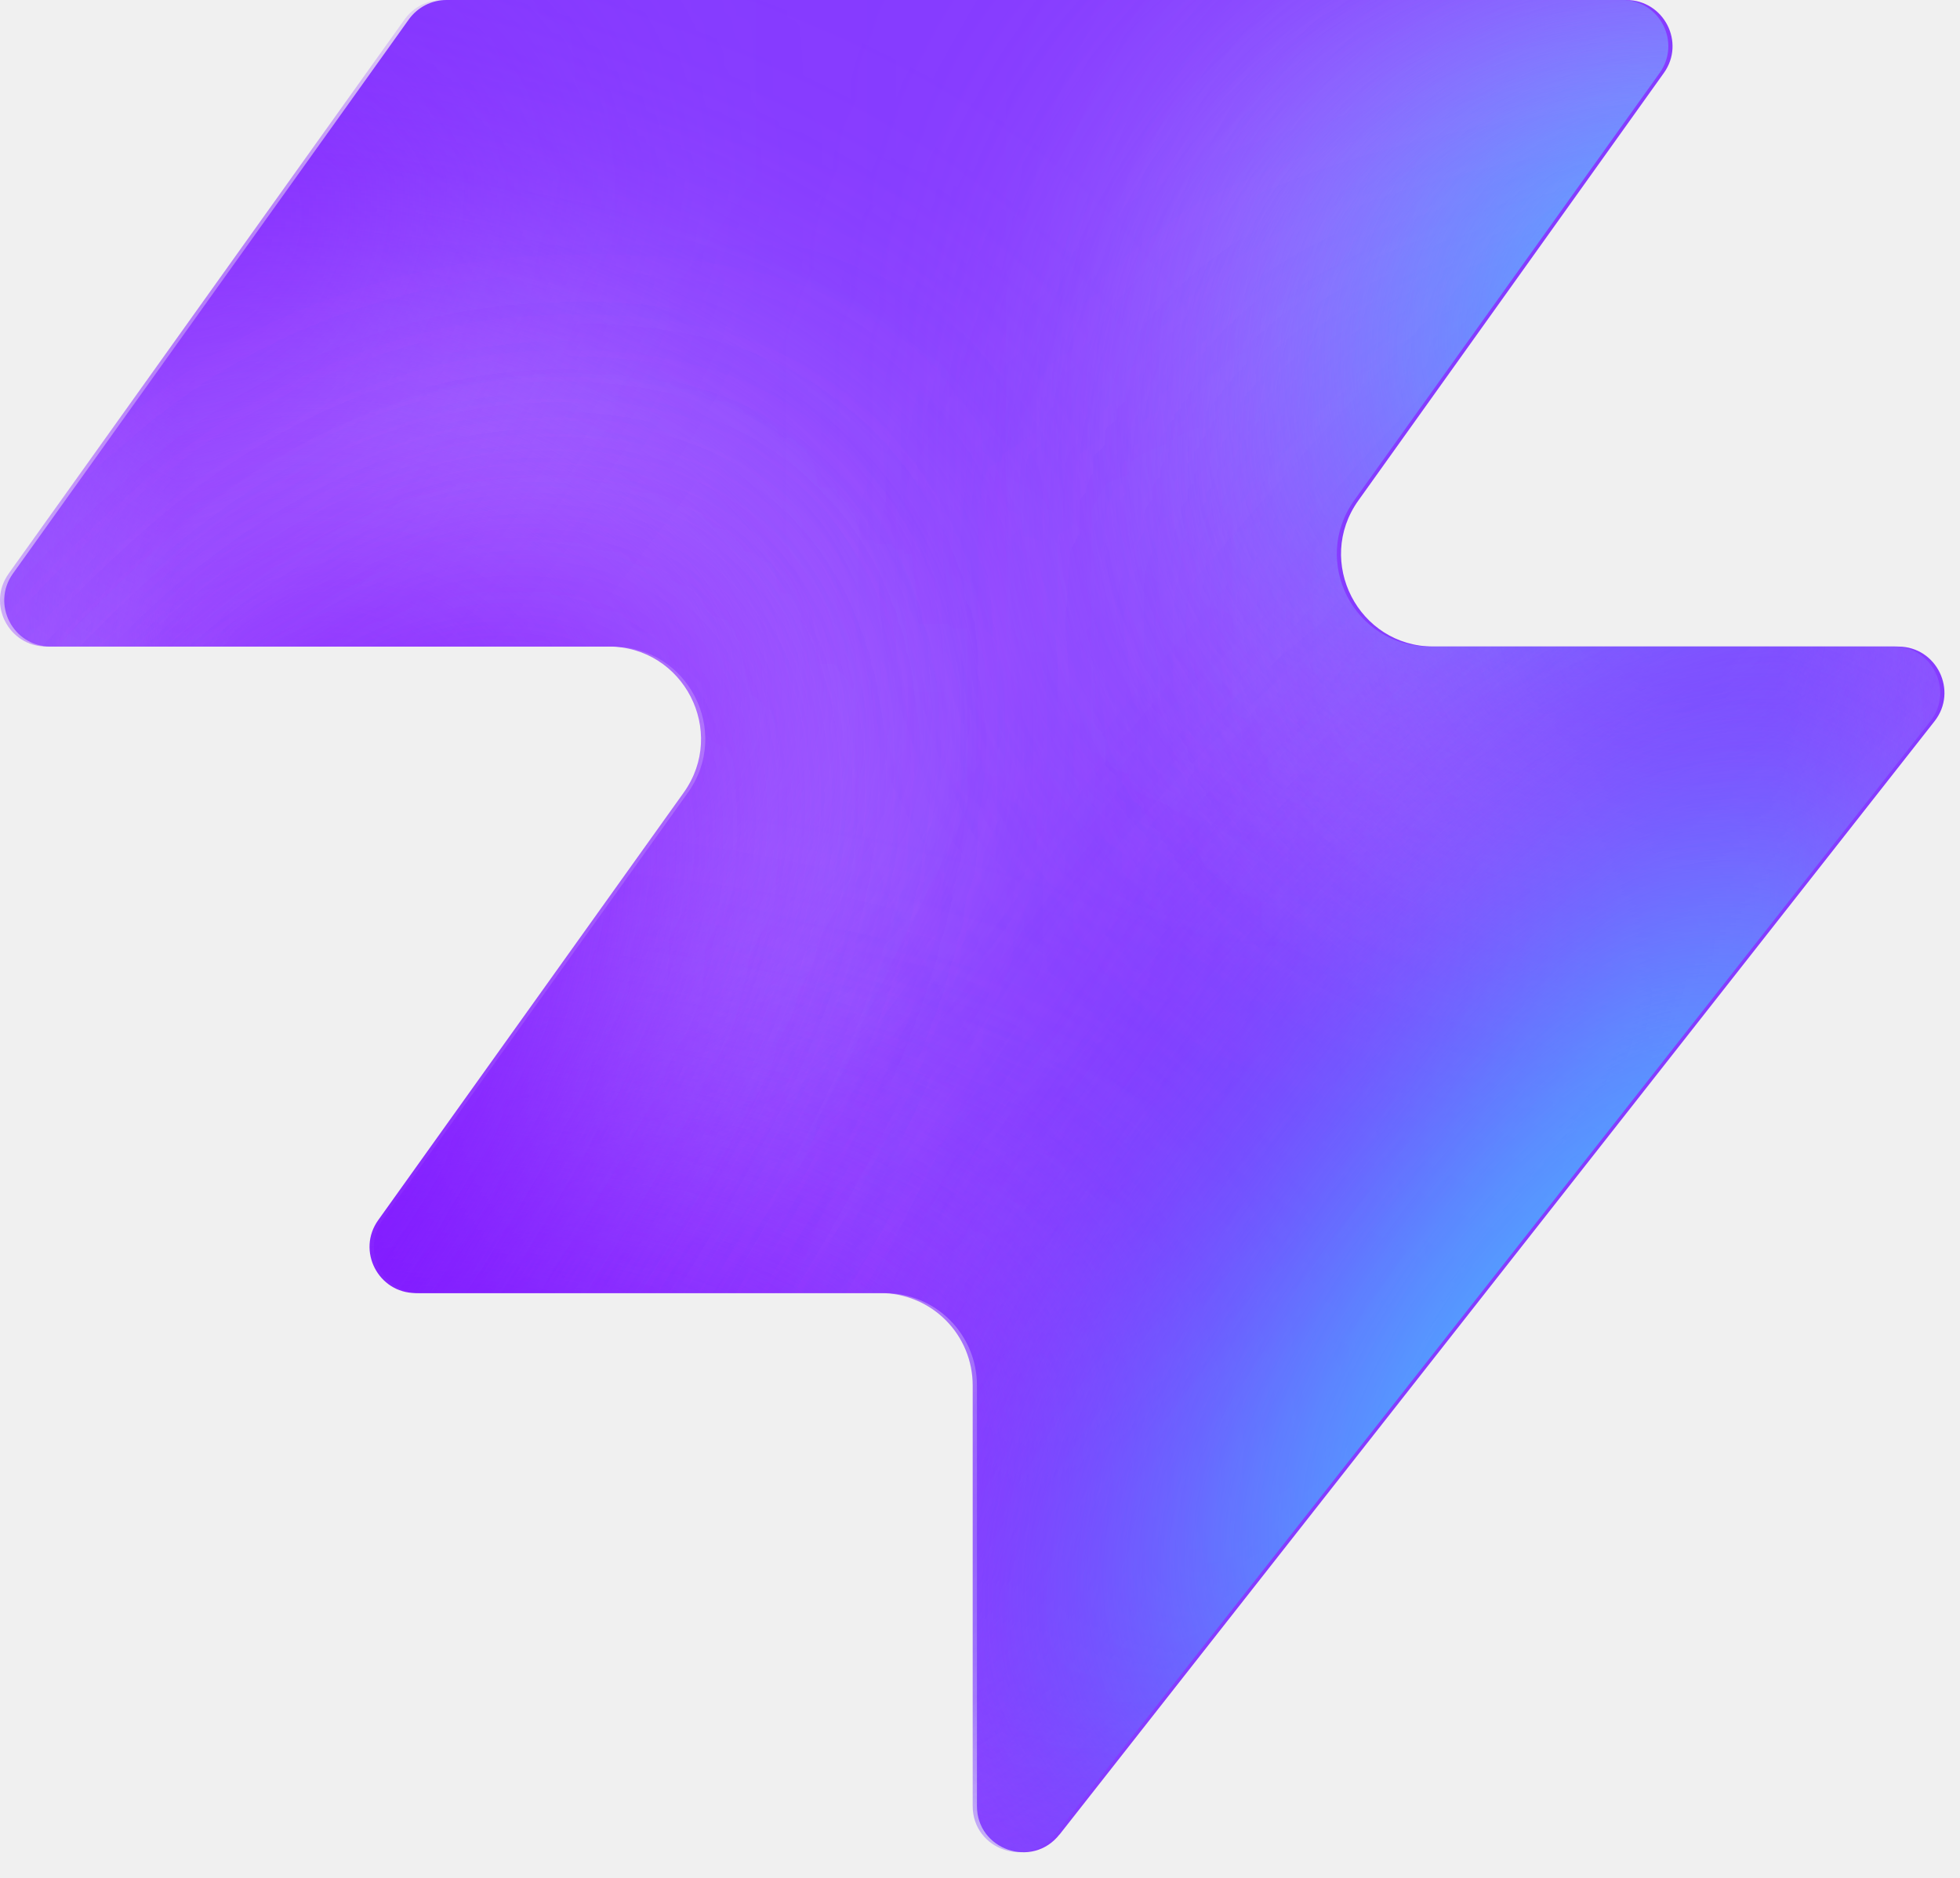
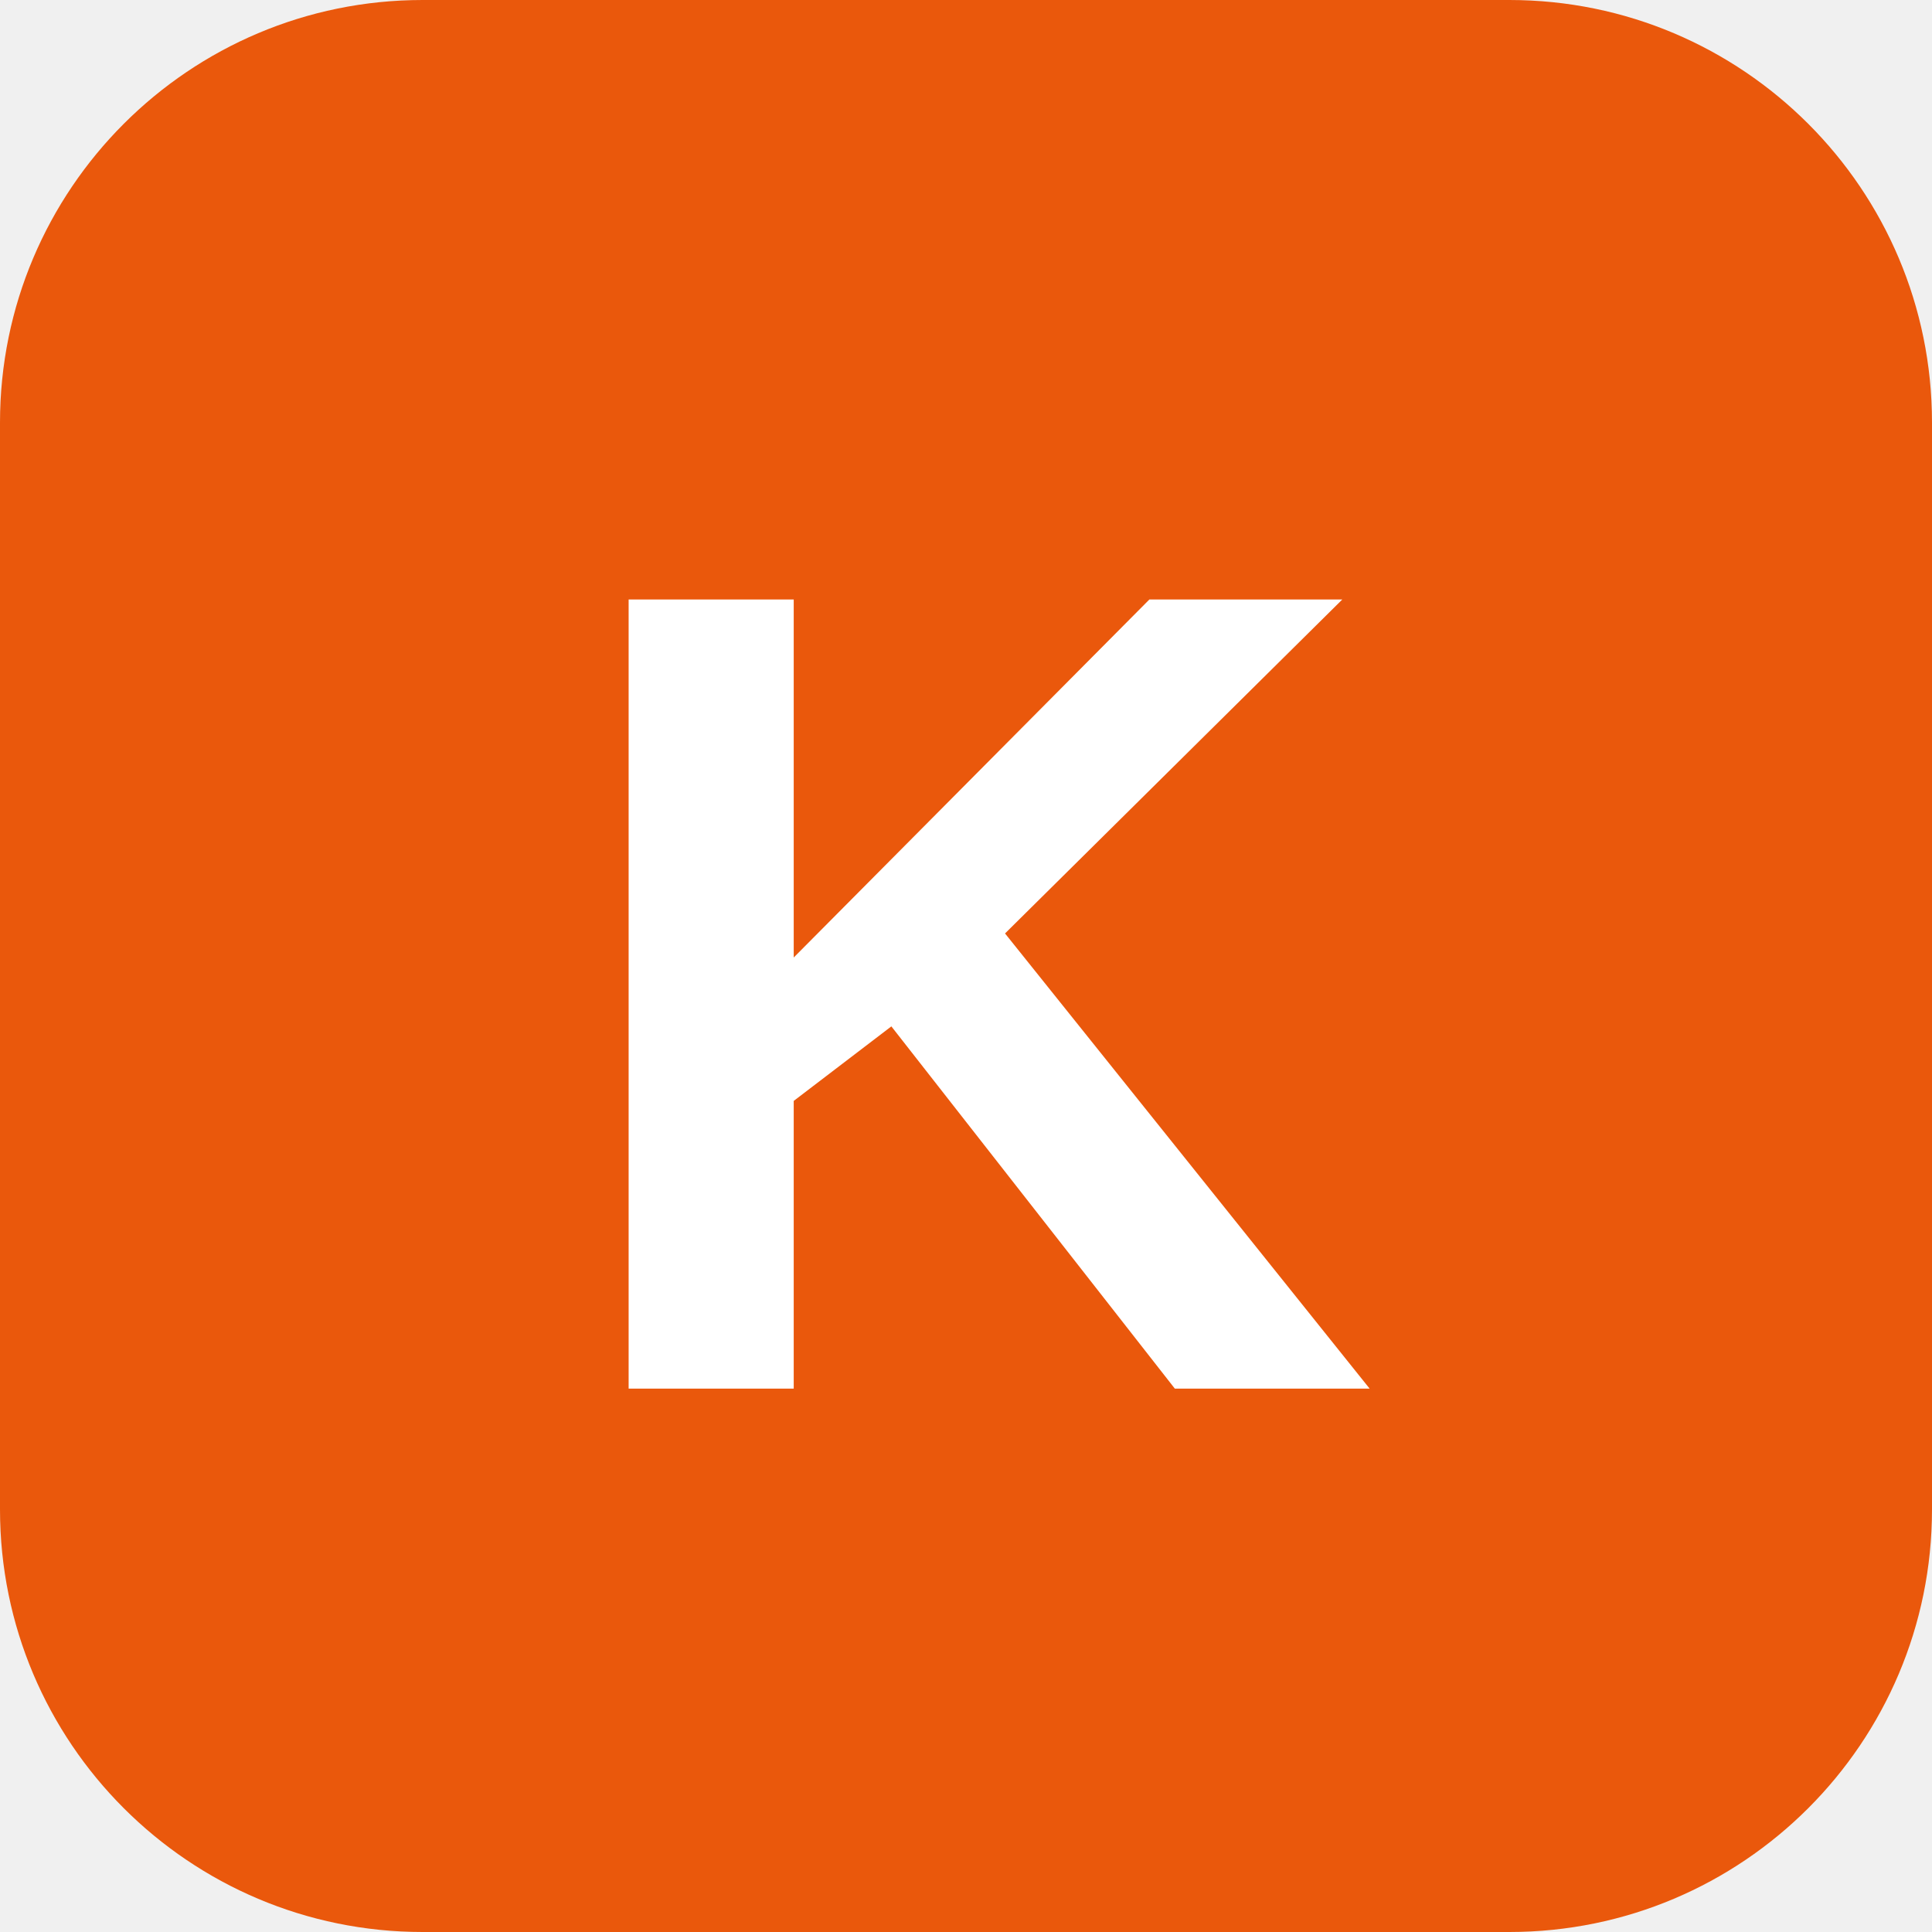
- <svg xmlns="http://www.w3.org/2000/svg" width="48" height="46" fill="none" viewBox="0 0 48 46">
-   <path fill="#863bff" d="M25.946 44.938c-.664.845-2.021.375-2.021-.698V33.937a2.26 2.26 0 0 0-2.262-2.262H10.287c-.92 0-1.456-1.04-.92-1.788l7.48-10.471c1.07-1.497 0-3.578-1.842-3.578H1.237c-.92 0-1.456-1.04-.92-1.788L10.013.474c.214-.297.556-.474.92-.474h28.894c.92 0 1.456 1.04.92 1.788l-7.48 10.471c-1.07 1.498 0 3.579 1.842 3.579h11.377c.943 0 1.473 1.088.89 1.83L25.947 44.94z" style="fill:#863bff;fill:color(display-p3 .525 .23 1);fill-opacity:1" />
-   <mask id="a" width="48" height="46" x="0" y="0" maskUnits="userSpaceOnUse" style="mask-type:alpha">
-     <path fill="#000" d="M25.842 44.938c-.664.844-2.021.375-2.021-.698V33.937a2.26 2.26 0 0 0-2.262-2.262H10.183c-.92 0-1.456-1.04-.92-1.788l7.48-10.471c1.07-1.498 0-3.579-1.842-3.579H1.133c-.92 0-1.456-1.04-.92-1.787L9.91.473c.214-.297.556-.474.92-.474h28.894c.92 0 1.456 1.04.92 1.788l-7.48 10.471c-1.07 1.498 0 3.578 1.842 3.578h11.377c.943 0 1.473 1.088.89 1.832L25.843 44.94z" style="fill:#000;fill-opacity:1" />
-   </mask>
-   <g mask="url(#a)">
-     <g filter="url(#b)">
-       <ellipse cx="5.508" cy="14.704" fill="#ede6ff" rx="5.508" ry="14.704" style="fill:#ede6ff;fill:color(display-p3 .927 .903 1);fill-opacity:1" transform="matrix(.00324 1 1 -.00324 -4.47 31.516)" />
-     </g>
-     <g filter="url(#c)">
-       <ellipse cx="10.399" cy="29.851" fill="#ede6ff" rx="10.399" ry="29.851" style="fill:#ede6ff;fill:color(display-p3 .927 .903 1);fill-opacity:1" transform="matrix(.00324 1 1 -.00324 -39.328 7.883)" />
-     </g>
-     <g filter="url(#d)">
-       <ellipse cx="5.508" cy="30.487" fill="#7e14ff" rx="5.508" ry="30.487" style="fill:#7e14ff;fill:color(display-p3 .492 .077 1);fill-opacity:1" transform="rotate(89.814 -25.913 -14.639)scale(1 -1)" />
-     </g>
-     <g filter="url(#e)">
-       <ellipse cx="5.508" cy="30.599" fill="#7e14ff" rx="5.508" ry="30.599" style="fill:#7e14ff;fill:color(display-p3 .492 .077 1);fill-opacity:1" transform="rotate(89.814 -32.644 -3.334)scale(1 -1)" />
-     </g>
-     <g filter="url(#f)">
-       <ellipse cx="5.508" cy="30.599" fill="#7e14ff" rx="5.508" ry="30.599" style="fill:#7e14ff;fill:color(display-p3 .492 .077 1);fill-opacity:1" transform="matrix(.00324 1 1 -.00324 -34.34 30.47)" />
-     </g>
-     <g filter="url(#g)">
-       <ellipse cx="14.072" cy="22.078" fill="#ede6ff" rx="14.072" ry="22.078" style="fill:#ede6ff;fill:color(display-p3 .927 .903 1);fill-opacity:1" transform="rotate(93.35 24.506 48.493)scale(-1 1)" />
-     </g>
-     <g filter="url(#h)">
-       <ellipse cx="3.47" cy="21.501" fill="#7e14ff" rx="3.47" ry="21.501" style="fill:#7e14ff;fill:color(display-p3 .492 .077 1);fill-opacity:1" transform="rotate(89.009 28.708 47.59)scale(-1 1)" />
-     </g>
-     <g filter="url(#i)">
-       <ellipse cx="3.47" cy="21.501" fill="#7e14ff" rx="3.47" ry="21.501" style="fill:#7e14ff;fill:color(display-p3 .492 .077 1);fill-opacity:1" transform="rotate(89.009 28.708 47.59)scale(-1 1)" />
-     </g>
-     <g filter="url(#j)">
-       <ellipse cx=".387" cy="8.972" fill="#7e14ff" rx="4.407" ry="29.108" style="fill:#7e14ff;fill:color(display-p3 .492 .077 1);fill-opacity:1" transform="rotate(39.51 .387 8.972)" />
-     </g>
-     <g filter="url(#k)">
-       <ellipse cx="47.523" cy="-6.092" fill="#7e14ff" rx="4.407" ry="29.108" style="fill:#7e14ff;fill:color(display-p3 .492 .077 1);fill-opacity:1" transform="rotate(37.892 47.523 -6.092)" />
-     </g>
-     <g filter="url(#l)">
-       <ellipse cx="41.412" cy="6.333" fill="#47bfff" rx="5.971" ry="9.665" style="fill:#47bfff;fill:color(display-p3 .28 .748 1);fill-opacity:1" transform="rotate(37.892 41.412 6.333)" />
-     </g>
-     <g filter="url(#m)">
-       <ellipse cx="-1.879" cy="38.332" fill="#7e14ff" rx="4.407" ry="29.108" style="fill:#7e14ff;fill:color(display-p3 .492 .077 1);fill-opacity:1" transform="rotate(37.892 -1.88 38.332)" />
-     </g>
-     <g filter="url(#n)">
-       <ellipse cx="-1.879" cy="38.332" fill="#7e14ff" rx="4.407" ry="29.108" style="fill:#7e14ff;fill:color(display-p3 .492 .077 1);fill-opacity:1" transform="rotate(37.892 -1.88 38.332)" />
-     </g>
-     <g filter="url(#o)">
-       <ellipse cx="35.651" cy="29.907" fill="#7e14ff" rx="4.407" ry="29.108" style="fill:#7e14ff;fill:color(display-p3 .492 .077 1);fill-opacity:1" transform="rotate(37.892 35.651 29.907)" />
-     </g>
-     <g filter="url(#p)">
-       <ellipse cx="38.418" cy="32.4" fill="#47bfff" rx="5.971" ry="15.297" style="fill:#47bfff;fill:color(display-p3 .28 .748 1);fill-opacity:1" transform="rotate(37.892 38.418 32.4)" />
-     </g>
-   </g>
-   <defs>
-     <filter id="b" width="60.045" height="41.654" x="-19.77" y="16.149" color-interpolation-filters="sRGB" filterUnits="userSpaceOnUse">
-       <feFlood flood-opacity="0" result="BackgroundImageFix" />
-       <feBlend in="SourceGraphic" in2="BackgroundImageFix" result="shape" />
-       <feGaussianBlur result="effect1_foregroundBlur_2002_17158" stdDeviation="7.659" />
-     </filter>
-     <filter id="c" width="90.34" height="51.437" x="-54.613" y="-7.533" color-interpolation-filters="sRGB" filterUnits="userSpaceOnUse">
-       <feFlood flood-opacity="0" result="BackgroundImageFix" />
-       <feBlend in="SourceGraphic" in2="BackgroundImageFix" result="shape" />
-       <feGaussianBlur result="effect1_foregroundBlur_2002_17158" stdDeviation="7.659" />
-     </filter>
-     <filter id="d" width="79.355" height="29.4" x="-49.64" y="2.03" color-interpolation-filters="sRGB" filterUnits="userSpaceOnUse">
-       <feFlood flood-opacity="0" result="BackgroundImageFix" />
-       <feBlend in="SourceGraphic" in2="BackgroundImageFix" result="shape" />
-       <feGaussianBlur result="effect1_foregroundBlur_2002_17158" stdDeviation="4.596" />
-     </filter>
-     <filter id="e" width="79.579" height="29.4" x="-45.045" y="20.029" color-interpolation-filters="sRGB" filterUnits="userSpaceOnUse">
-       <feFlood flood-opacity="0" result="BackgroundImageFix" />
-       <feBlend in="SourceGraphic" in2="BackgroundImageFix" result="shape" />
-       <feGaussianBlur result="effect1_foregroundBlur_2002_17158" stdDeviation="4.596" />
-     </filter>
-     <filter id="f" width="79.579" height="29.4" x="-43.513" y="21.178" color-interpolation-filters="sRGB" filterUnits="userSpaceOnUse">
-       <feFlood flood-opacity="0" result="BackgroundImageFix" />
-       <feBlend in="SourceGraphic" in2="BackgroundImageFix" result="shape" />
-       <feGaussianBlur result="effect1_foregroundBlur_2002_17158" stdDeviation="4.596" />
-     </filter>
-     <filter id="g" width="74.749" height="58.852" x="15.756" y="-17.901" color-interpolation-filters="sRGB" filterUnits="userSpaceOnUse">
-       <feFlood flood-opacity="0" result="BackgroundImageFix" />
-       <feBlend in="SourceGraphic" in2="BackgroundImageFix" result="shape" />
-       <feGaussianBlur result="effect1_foregroundBlur_2002_17158" stdDeviation="7.659" />
-     </filter>
-     <filter id="h" width="61.377" height="25.362" x="23.548" y="2.284" color-interpolation-filters="sRGB" filterUnits="userSpaceOnUse">
-       <feFlood flood-opacity="0" result="BackgroundImageFix" />
-       <feBlend in="SourceGraphic" in2="BackgroundImageFix" result="shape" />
-       <feGaussianBlur result="effect1_foregroundBlur_2002_17158" stdDeviation="4.596" />
-     </filter>
-     <filter id="i" width="61.377" height="25.362" x="23.548" y="2.284" color-interpolation-filters="sRGB" filterUnits="userSpaceOnUse">
-       <feFlood flood-opacity="0" result="BackgroundImageFix" />
-       <feBlend in="SourceGraphic" in2="BackgroundImageFix" result="shape" />
-       <feGaussianBlur result="effect1_foregroundBlur_2002_17158" stdDeviation="4.596" />
-     </filter>
-     <filter id="j" width="56.045" height="63.649" x="-27.636" y="-22.853" color-interpolation-filters="sRGB" filterUnits="userSpaceOnUse">
-       <feFlood flood-opacity="0" result="BackgroundImageFix" />
-       <feBlend in="SourceGraphic" in2="BackgroundImageFix" result="shape" />
-       <feGaussianBlur result="effect1_foregroundBlur_2002_17158" stdDeviation="4.596" />
-     </filter>
-     <filter id="k" width="54.814" height="64.646" x="20.116" y="-38.415" color-interpolation-filters="sRGB" filterUnits="userSpaceOnUse">
-       <feFlood flood-opacity="0" result="BackgroundImageFix" />
-       <feBlend in="SourceGraphic" in2="BackgroundImageFix" result="shape" />
-       <feGaussianBlur result="effect1_foregroundBlur_2002_17158" stdDeviation="4.596" />
-     </filter>
-     <filter id="l" width="33.541" height="35.313" x="24.641" y="-11.323" color-interpolation-filters="sRGB" filterUnits="userSpaceOnUse">
-       <feFlood flood-opacity="0" result="BackgroundImageFix" />
-       <feBlend in="SourceGraphic" in2="BackgroundImageFix" result="shape" />
-       <feGaussianBlur result="effect1_foregroundBlur_2002_17158" stdDeviation="4.596" />
-     </filter>
-     <filter id="m" width="54.814" height="64.646" x="-29.286" y="6.009" color-interpolation-filters="sRGB" filterUnits="userSpaceOnUse">
-       <feFlood flood-opacity="0" result="BackgroundImageFix" />
-       <feBlend in="SourceGraphic" in2="BackgroundImageFix" result="shape" />
-       <feGaussianBlur result="effect1_foregroundBlur_2002_17158" stdDeviation="4.596" />
-     </filter>
-     <filter id="n" width="54.814" height="64.646" x="-29.286" y="6.009" color-interpolation-filters="sRGB" filterUnits="userSpaceOnUse">
-       <feFlood flood-opacity="0" result="BackgroundImageFix" />
-       <feBlend in="SourceGraphic" in2="BackgroundImageFix" result="shape" />
-       <feGaussianBlur result="effect1_foregroundBlur_2002_17158" stdDeviation="4.596" />
-     </filter>
-     <filter id="o" width="54.814" height="64.646" x="8.244" y="-2.416" color-interpolation-filters="sRGB" filterUnits="userSpaceOnUse">
-       <feFlood flood-opacity="0" result="BackgroundImageFix" />
-       <feBlend in="SourceGraphic" in2="BackgroundImageFix" result="shape" />
-       <feGaussianBlur result="effect1_foregroundBlur_2002_17158" stdDeviation="4.596" />
-     </filter>
-     <filter id="p" width="39.409" height="43.623" x="18.713" y="10.588" color-interpolation-filters="sRGB" filterUnits="userSpaceOnUse">
-       <feFlood flood-opacity="0" result="BackgroundImageFix" />
-       <feBlend in="SourceGraphic" in2="BackgroundImageFix" result="shape" />
-       <feGaussianBlur result="effect1_foregroundBlur_2002_17158" stdDeviation="4.596" />
-     </filter>
-   </defs>
+ <svg xmlns="http://www.w3.org/2000/svg" width="64" height="64" viewBox="0 0 64 64">
+   <rect width="64" height="64" rx="14" fill="#EA580C" />
+   <text x="32" y="46" text-anchor="middle" font-family="Arial, Helvetica, sans-serif" font-weight="800" font-size="38" fill="#FFFFFF">K</text>
</svg>
